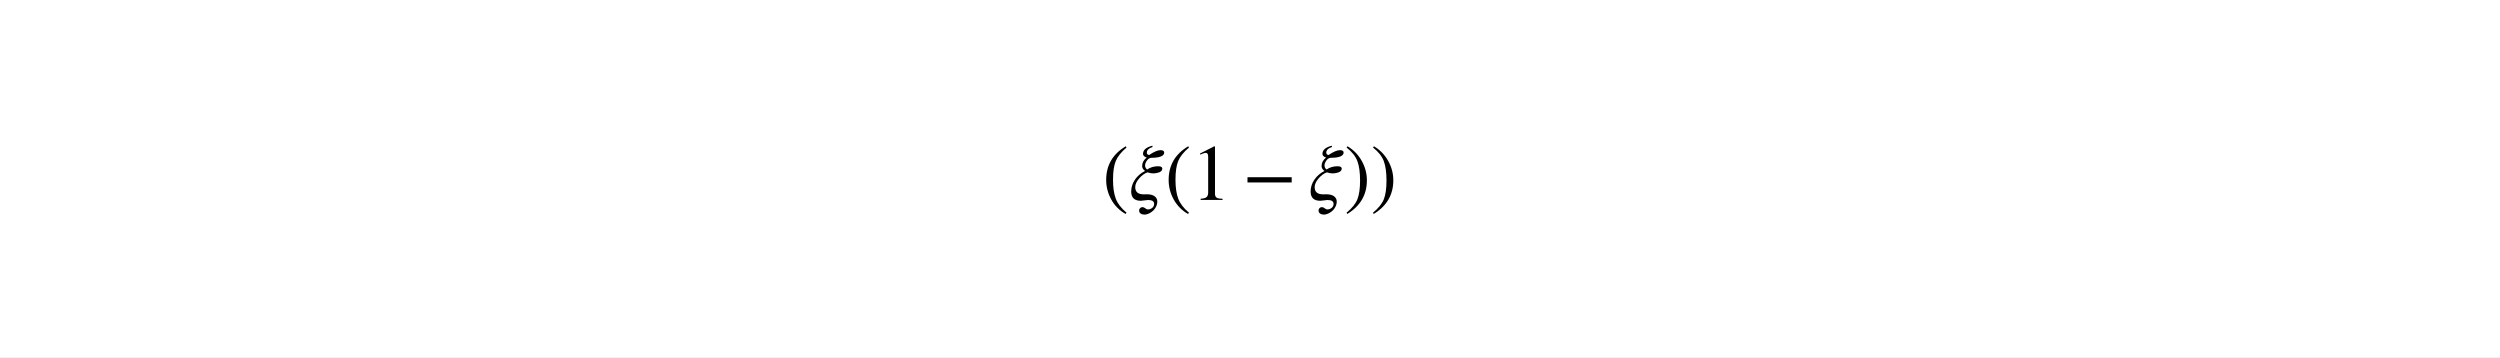
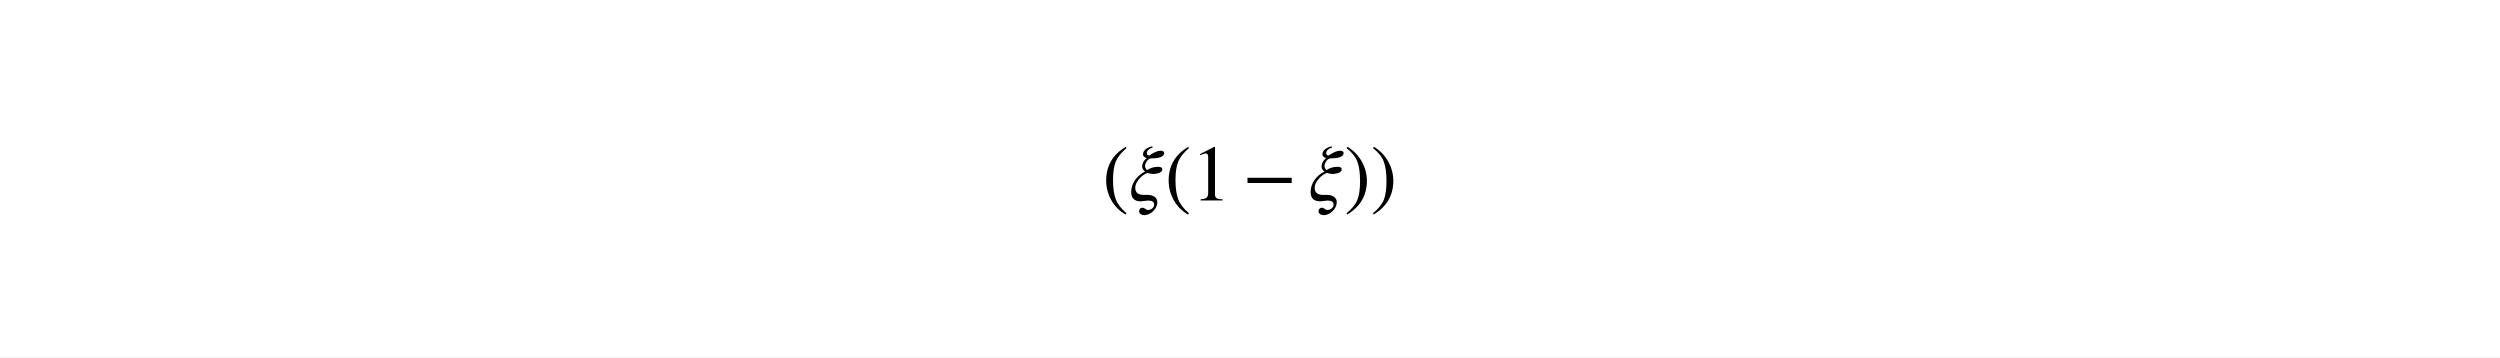
- <svg xmlns="http://www.w3.org/2000/svg" xmlns:xlink="http://www.w3.org/1999/xlink" height="54pt" version="1.1" viewBox="0 0 378 54" width="378pt">
+ <svg xmlns="http://www.w3.org/2000/svg" xmlns:xlink="http://www.w3.org/1999/xlink" width="378pt" height="54pt" viewBox="0 0 378 54" version="1.1">
  <defs>
-     <style type="text/css">
- *{stroke-linecap:butt;stroke-linejoin:round;}
-   </style>
+     <style type="text/css">*{stroke-linejoin: round; stroke-linecap: butt}</style>
  </defs>
  <g id="figure_1">
    <g id="patch_1">
-       <path d="M 0 54  L 378 54  L 378 0  L 0 0  z " style="fill:#ffffff;" />
+       <path d="M 0 54  L 378 54  L 378 0  L 0 0  z " style="fill: #ffffff" />
    </g>
    <g id="text_1">
-       <defs>
-         <path d="M 30.406 -16.094  L 29.203 -17.703  Q 17.594 -11.094 11.188 0.5  Q 4.797 12.094 4.797 25.203  Q 4.797 52.906 29.5 67.594  L 30.406 66  Q 20.203 57.297 16.797 48.844  Q 13.406 40.406 13.406 25.5  Q 13.406 10.703 16.906 1.5  Q 20.406 -7.703 30.406 -16.094  " id="STIXGeneral-Regular-28" />
-         <path d="M 29.594 68.297  L 30 66.703  Q 22.703 64.297 22.703 59.5  Q 22.703 57.094 25.594 56.594  Q 34.703 62.703 39.906 62.703  Q 44.594 62.703 44.594 59.594  Q 44.594 56.594 40.641 54.844  Q 36.703 53.094 29 53.094  Q 25.297 53.094 22.891 49.688  Q 20.5 46.297 20.5 43.594  Q 20.5 40.203 23.094 38.297  Q 29 42.406 36.906 42.406  Q 42.203 42.406 42.203 39.406  Q 42.203 37.594 40.891 36.344  Q 39.594 35.094 37.594 34.5  Q 35.594 33.906 33.891 33.656  Q 32.203 33.406 30.703 33.406  Q 27.797 33.406 23.5 34.703  Q 18.094 32.906 13.141 27.203  Q 8.203 21.5 8.094 16.297  Q 8.094 11.406 10.844 9.203  Q 13.594 7 19 7  Q 19.703 7 21.094 7.047  Q 22.5 7.094 22.797 7.094  Q 29.094 7.094 32.5 4.594  Q 35.906 2.094 35.906 -2.094  Q 35.906 -6.594 33.094 -10.594  Q 30.906 -14 27 -16.25  Q 23.094 -18.5 19.703 -18.5  Q 16.906 -18.5 14.953 -17.203  Q 13 -15.906 13 -13.297  Q 13 -11.594 14.203 -10.344  Q 15.406 -9.094 17.297 -9.094  Q 18.906 -9.094 20.75 -10.547  Q 22.594 -12 23.797 -12  Q 27.094 -12 29.5 -10.047  Q 31.906 -8.094 31.906 -5.094  Q 31.906 -0.094 24.297 -0.094  Q 23 -0.094 19.844 -0.594  Q 16.703 -1.094 15.203 -1.094  Q 3 -1.094 3 10.703  Q 3.094 18.906 7.938 25.797  Q 12.797 32.703 20.5 36.5  Q 16.797 39 16.797 42.797  Q 16.797 48.703 22.594 53.5  Q 21.297 53.5 19.594 54.844  Q 17.906 56.203 17.906 58  Q 17.906 65.297 29.594 68.297  " id="STIXGeneral-Italic-3be" />
-         <path d="M 39.406 0  L 11.797 0  L 11.797 1.5  Q 17.297 1.797 19.297 3.547  Q 21.297 5.297 21.297 9.5  L 21.297 54.406  Q 21.297 59.297 18.297 59.297  Q 16.906 59.297 13.797 58.094  L 11.094 57.094  L 11.094 58.5  L 29 67.594  L 29.906 67.297  L 29.906 7.594  Q 29.906 4.297 31.906 2.891  Q 33.906 1.5 39.406 1.5  z " id="STIXGeneral-Regular-31" />
-         <path d="M 62.094 22  L 6.406 22  L 6.406 28.594  L 62.094 28.594  z " id="STIXGeneral-Regular-2212" />
-         <path d="M 2.906 66  L 4.094 67.594  Q 15.5 60.797 22 49.188  Q 28.5 37.594 28.5 24.703  Q 28.5 -2.594 3.797 -17.703  L 2.906 -16.094  Q 13.203 -7.594 16.547 0.844  Q 19.906 9.297 19.906 24.406  Q 19.906 39.594 16.547 48.75  Q 13.203 57.906 2.906 66  " id="STIXGeneral-Regular-29" />
-       </defs>
-       <g transform="translate(166.68 30.31125)scale(0.12 -0.12)">
-         <use transform="translate(0 0.703125)" xlink:href="#STIXGeneral-Regular-28" />
-         <use transform="translate(33.29999 0.703125)" xlink:href="#STIXGeneral-Italic-3be" />
-         <use transform="translate(78.69998 0.703125)" xlink:href="#STIXGeneral-Regular-28" />
-         <use transform="translate(112 0.703125)" xlink:href="#STIXGeneral-Regular-31" />
-         <use transform="translate(176.44 0.703125)" xlink:href="#STIXGeneral-Regular-2212" />
-         <use transform="translate(259.3799 0.703125)" xlink:href="#STIXGeneral-Italic-3be" />
-         <use transform="translate(304.7799 0.703125)" xlink:href="#STIXGeneral-Regular-29" />
-         <use transform="translate(338.0799 0.703125)" xlink:href="#STIXGeneral-Regular-29" />
+       <g transform="translate(166.68 30.31125) scale(0.12 -0.12)">
+         <defs>
+           <path id="STIXGeneral-Regular-28" d="M 1946 -1030  L 1869 -1133  Q 1126 -710 716 32  Q 307 774 307 1613  Q 307 3386 1888 4326  L 1946 4224  Q 1293 3667 1075 3126  Q 858 2586 858 1632  Q 858 685 1082 96  Q 1306 -493 1946 -1030  z " transform="scale(0.015625)" />
+           <path id="STIXGeneral-Italic-3be" d="M 1894 4371  L 1920 4269  Q 1453 4115 1453 3808  Q 1453 3654 1638 3622  Q 2221 4013 2554 4013  Q 2854 4013 2854 3814  Q 2854 3622 2601 3510  Q 2349 3398 1856 3398  Q 1619 3398 1465 3180  Q 1312 2963 1312 2790  Q 1312 2573 1478 2451  Q 1856 2714 2362 2714  Q 2701 2714 2701 2522  Q 2701 2406 2617 2326  Q 2534 2246 2406 2208  Q 2278 2170 2169 2154  Q 2061 2138 1965 2138  Q 1779 2138 1504 2221  Q 1158 2106 841 1741  Q 525 1376 518 1043  Q 518 730 694 589  Q 870 448 1216 448  Q 1261 448 1350 451  Q 1440 454 1459 454  Q 1862 454 2080 294  Q 2298 134 2298 -134  Q 2298 -422 2118 -678  Q 1978 -896 1728 -1040  Q 1478 -1184 1261 -1184  Q 1082 -1184 957 -1101  Q 832 -1018 832 -851  Q 832 -742 909 -662  Q 986 -582 1107 -582  Q 1210 -582 1328 -675  Q 1446 -768 1523 -768  Q 1734 -768 1888 -643  Q 2042 -518 2042 -326  Q 2042 -6 1555 -6  Q 1472 -6 1270 -38  Q 1069 -70 973 -70  Q 192 -70 192 685  Q 198 1210 508 1651  Q 819 2093 1312 2336  Q 1075 2496 1075 2739  Q 1075 3117 1446 3424  Q 1363 3424 1254 3510  Q 1146 3597 1146 3712  Q 1146 4179 1894 4371  z " transform="scale(0.015625)" />
+           <path id="STIXGeneral-Regular-31" d="M 2522 0  L 755 0  L 755 96  Q 1107 115 1235 227  Q 1363 339 1363 608  L 1363 3482  Q 1363 3795 1171 3795  Q 1082 3795 883 3718  L 710 3654  L 710 3744  L 1856 4326  L 1914 4307  L 1914 486  Q 1914 275 2042 185  Q 2170 96 2522 96  L 2522 0  z " transform="scale(0.015625)" />
+           <path id="STIXGeneral-Regular-2212" d="M 3974 1408  L 410 1408  L 410 1830  L 3974 1830  L 3974 1408  z " transform="scale(0.015625)" />
+           <path id="STIXGeneral-Regular-29" d="M 186 4224  L 262 4326  Q 992 3891 1408 3148  Q 1824 2406 1824 1581  Q 1824 -166 243 -1133  L 186 -1030  Q 845 -486 1059 54  Q 1274 595 1274 1562  Q 1274 2534 1059 3120  Q 845 3706 186 4224  z " transform="scale(0.015625)" />
+         </defs>
+         <use xlink:href="#STIXGeneral-Regular-28" />
+         <use xlink:href="#STIXGeneral-Italic-3be" transform="translate(33.29997 0)" />
+         <use xlink:href="#STIXGeneral-Regular-28" transform="translate(78.69994 0)" />
+         <use xlink:href="#STIXGeneral-Regular-31" transform="translate(111.9999 0)" />
+         <use xlink:href="#STIXGeneral-Regular-2212" transform="translate(176.4399 0)" />
+         <use xlink:href="#STIXGeneral-Italic-3be" transform="translate(259.3798 0)" />
+         <use xlink:href="#STIXGeneral-Regular-29" transform="translate(304.7797 0)" />
+         <use xlink:href="#STIXGeneral-Regular-29" transform="translate(338.0797 0)" />
      </g>
    </g>
  </g>
</svg>
